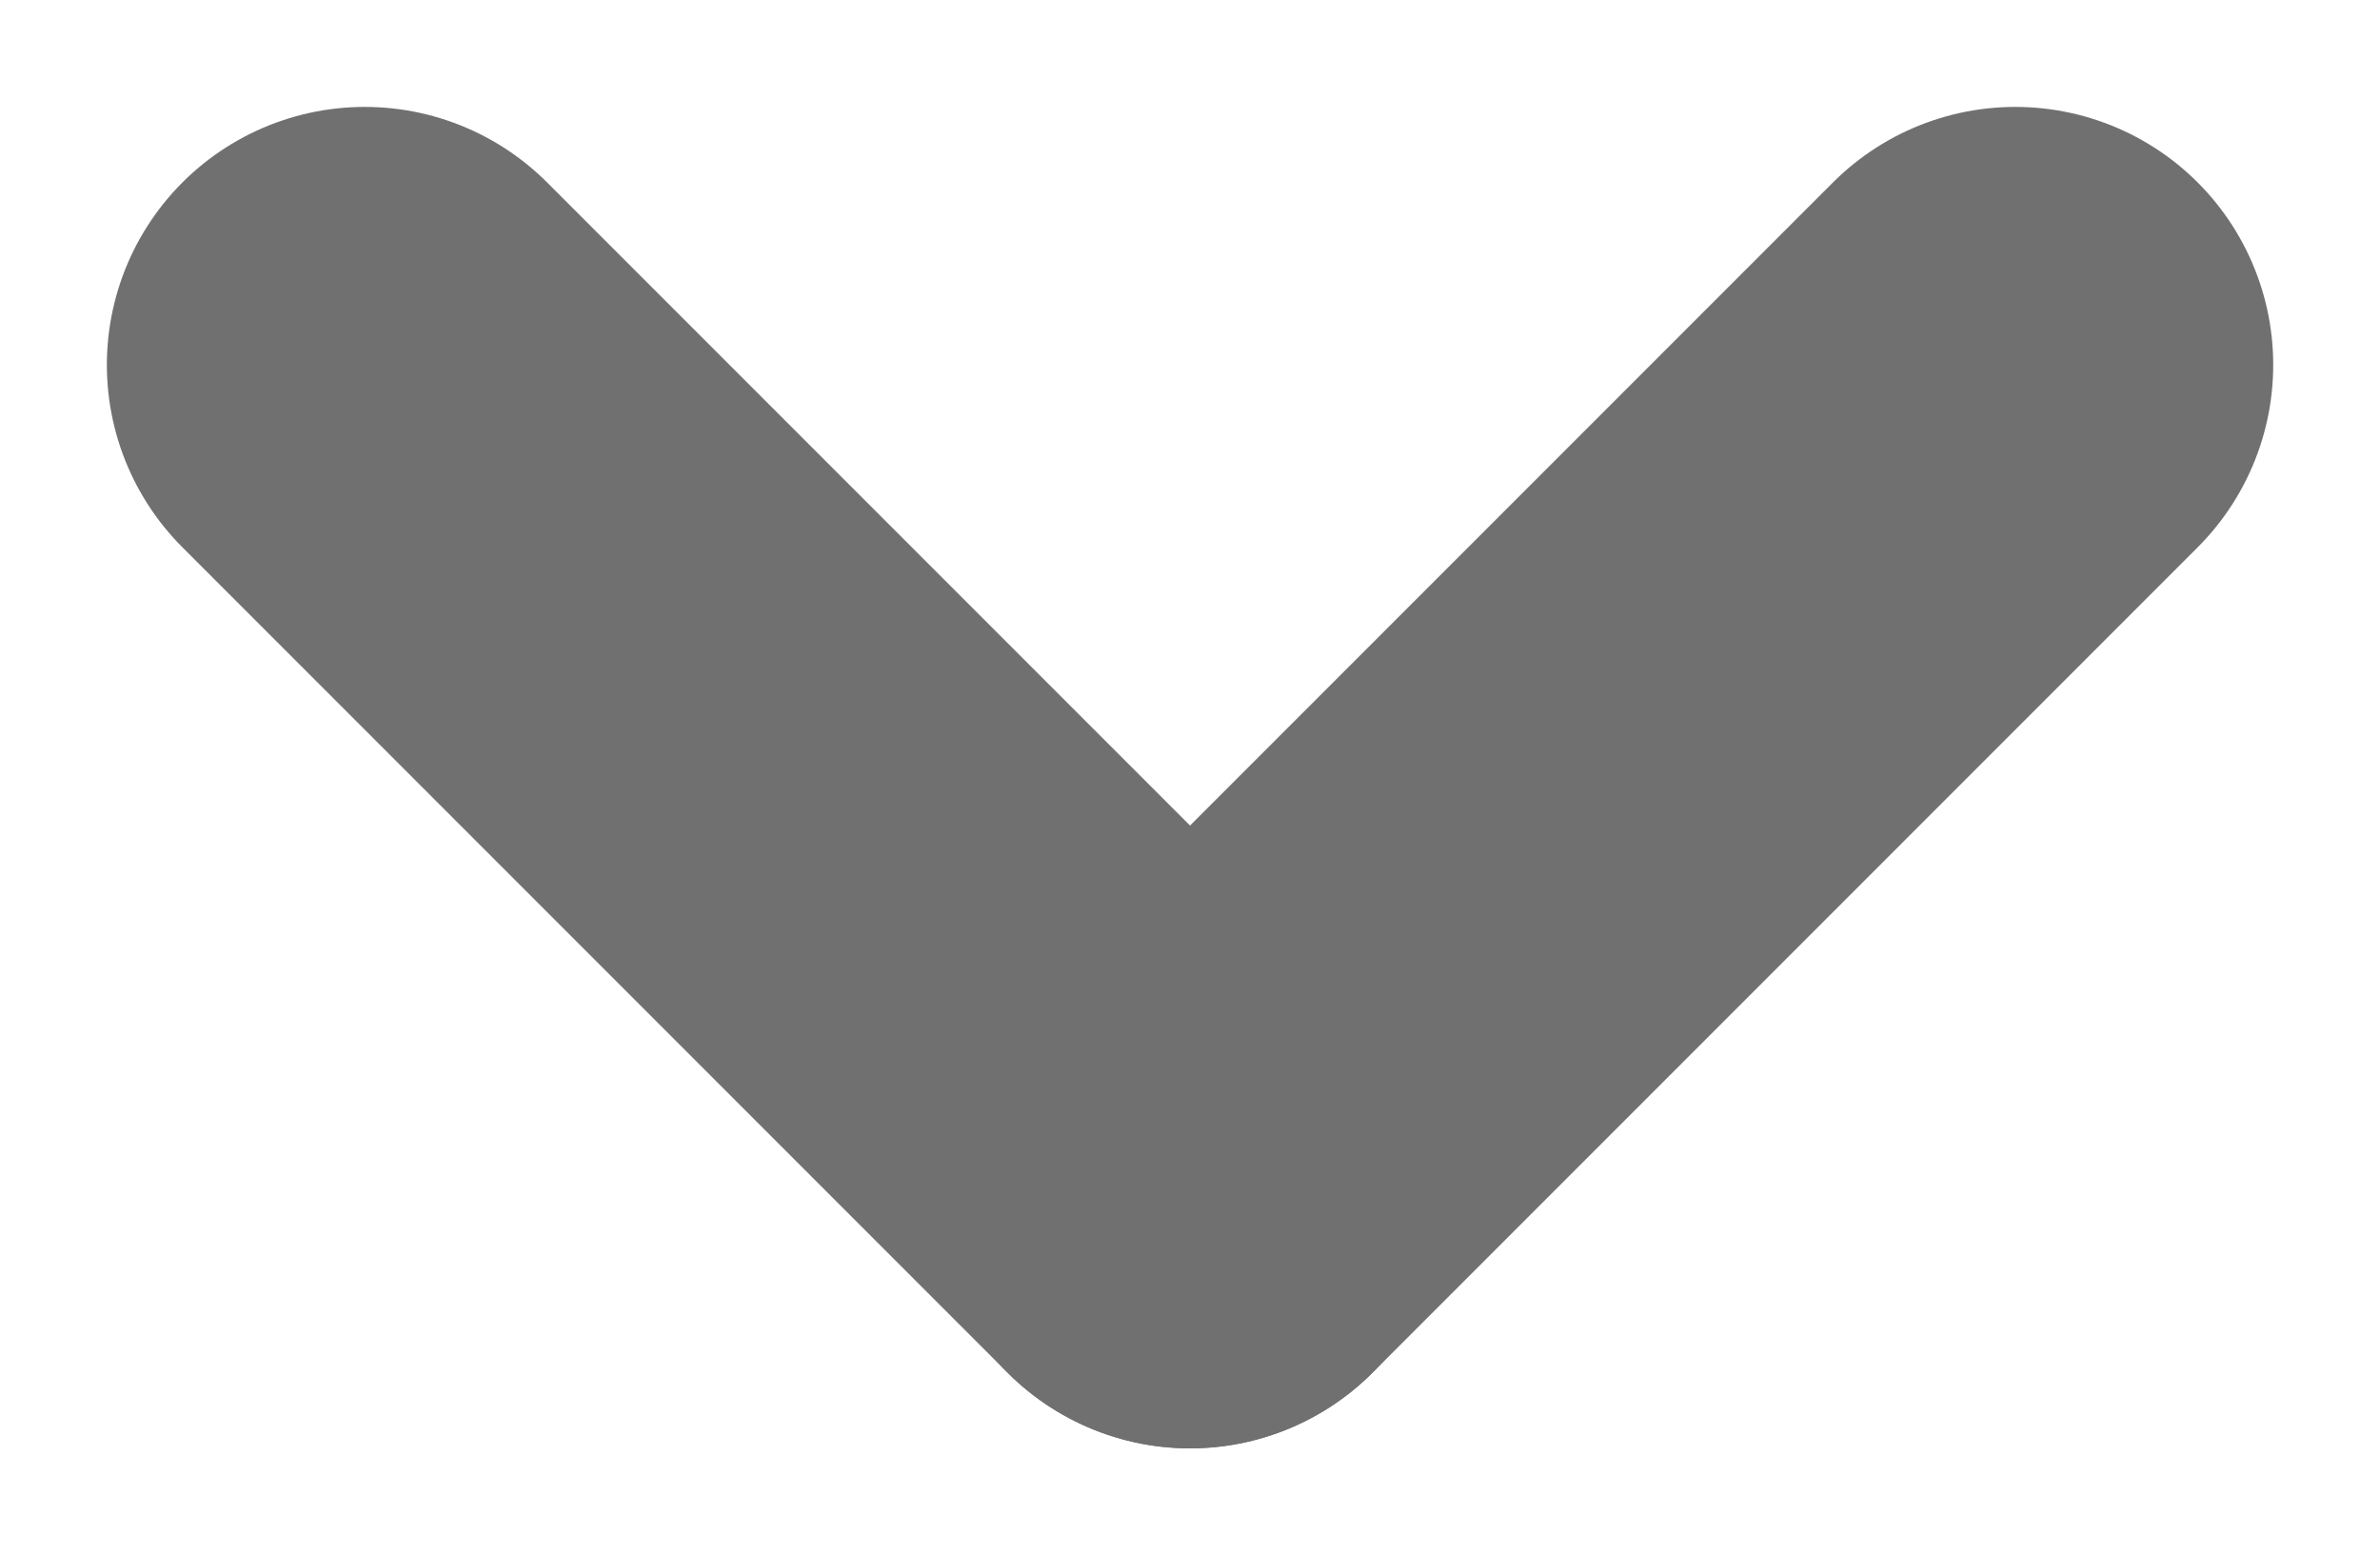
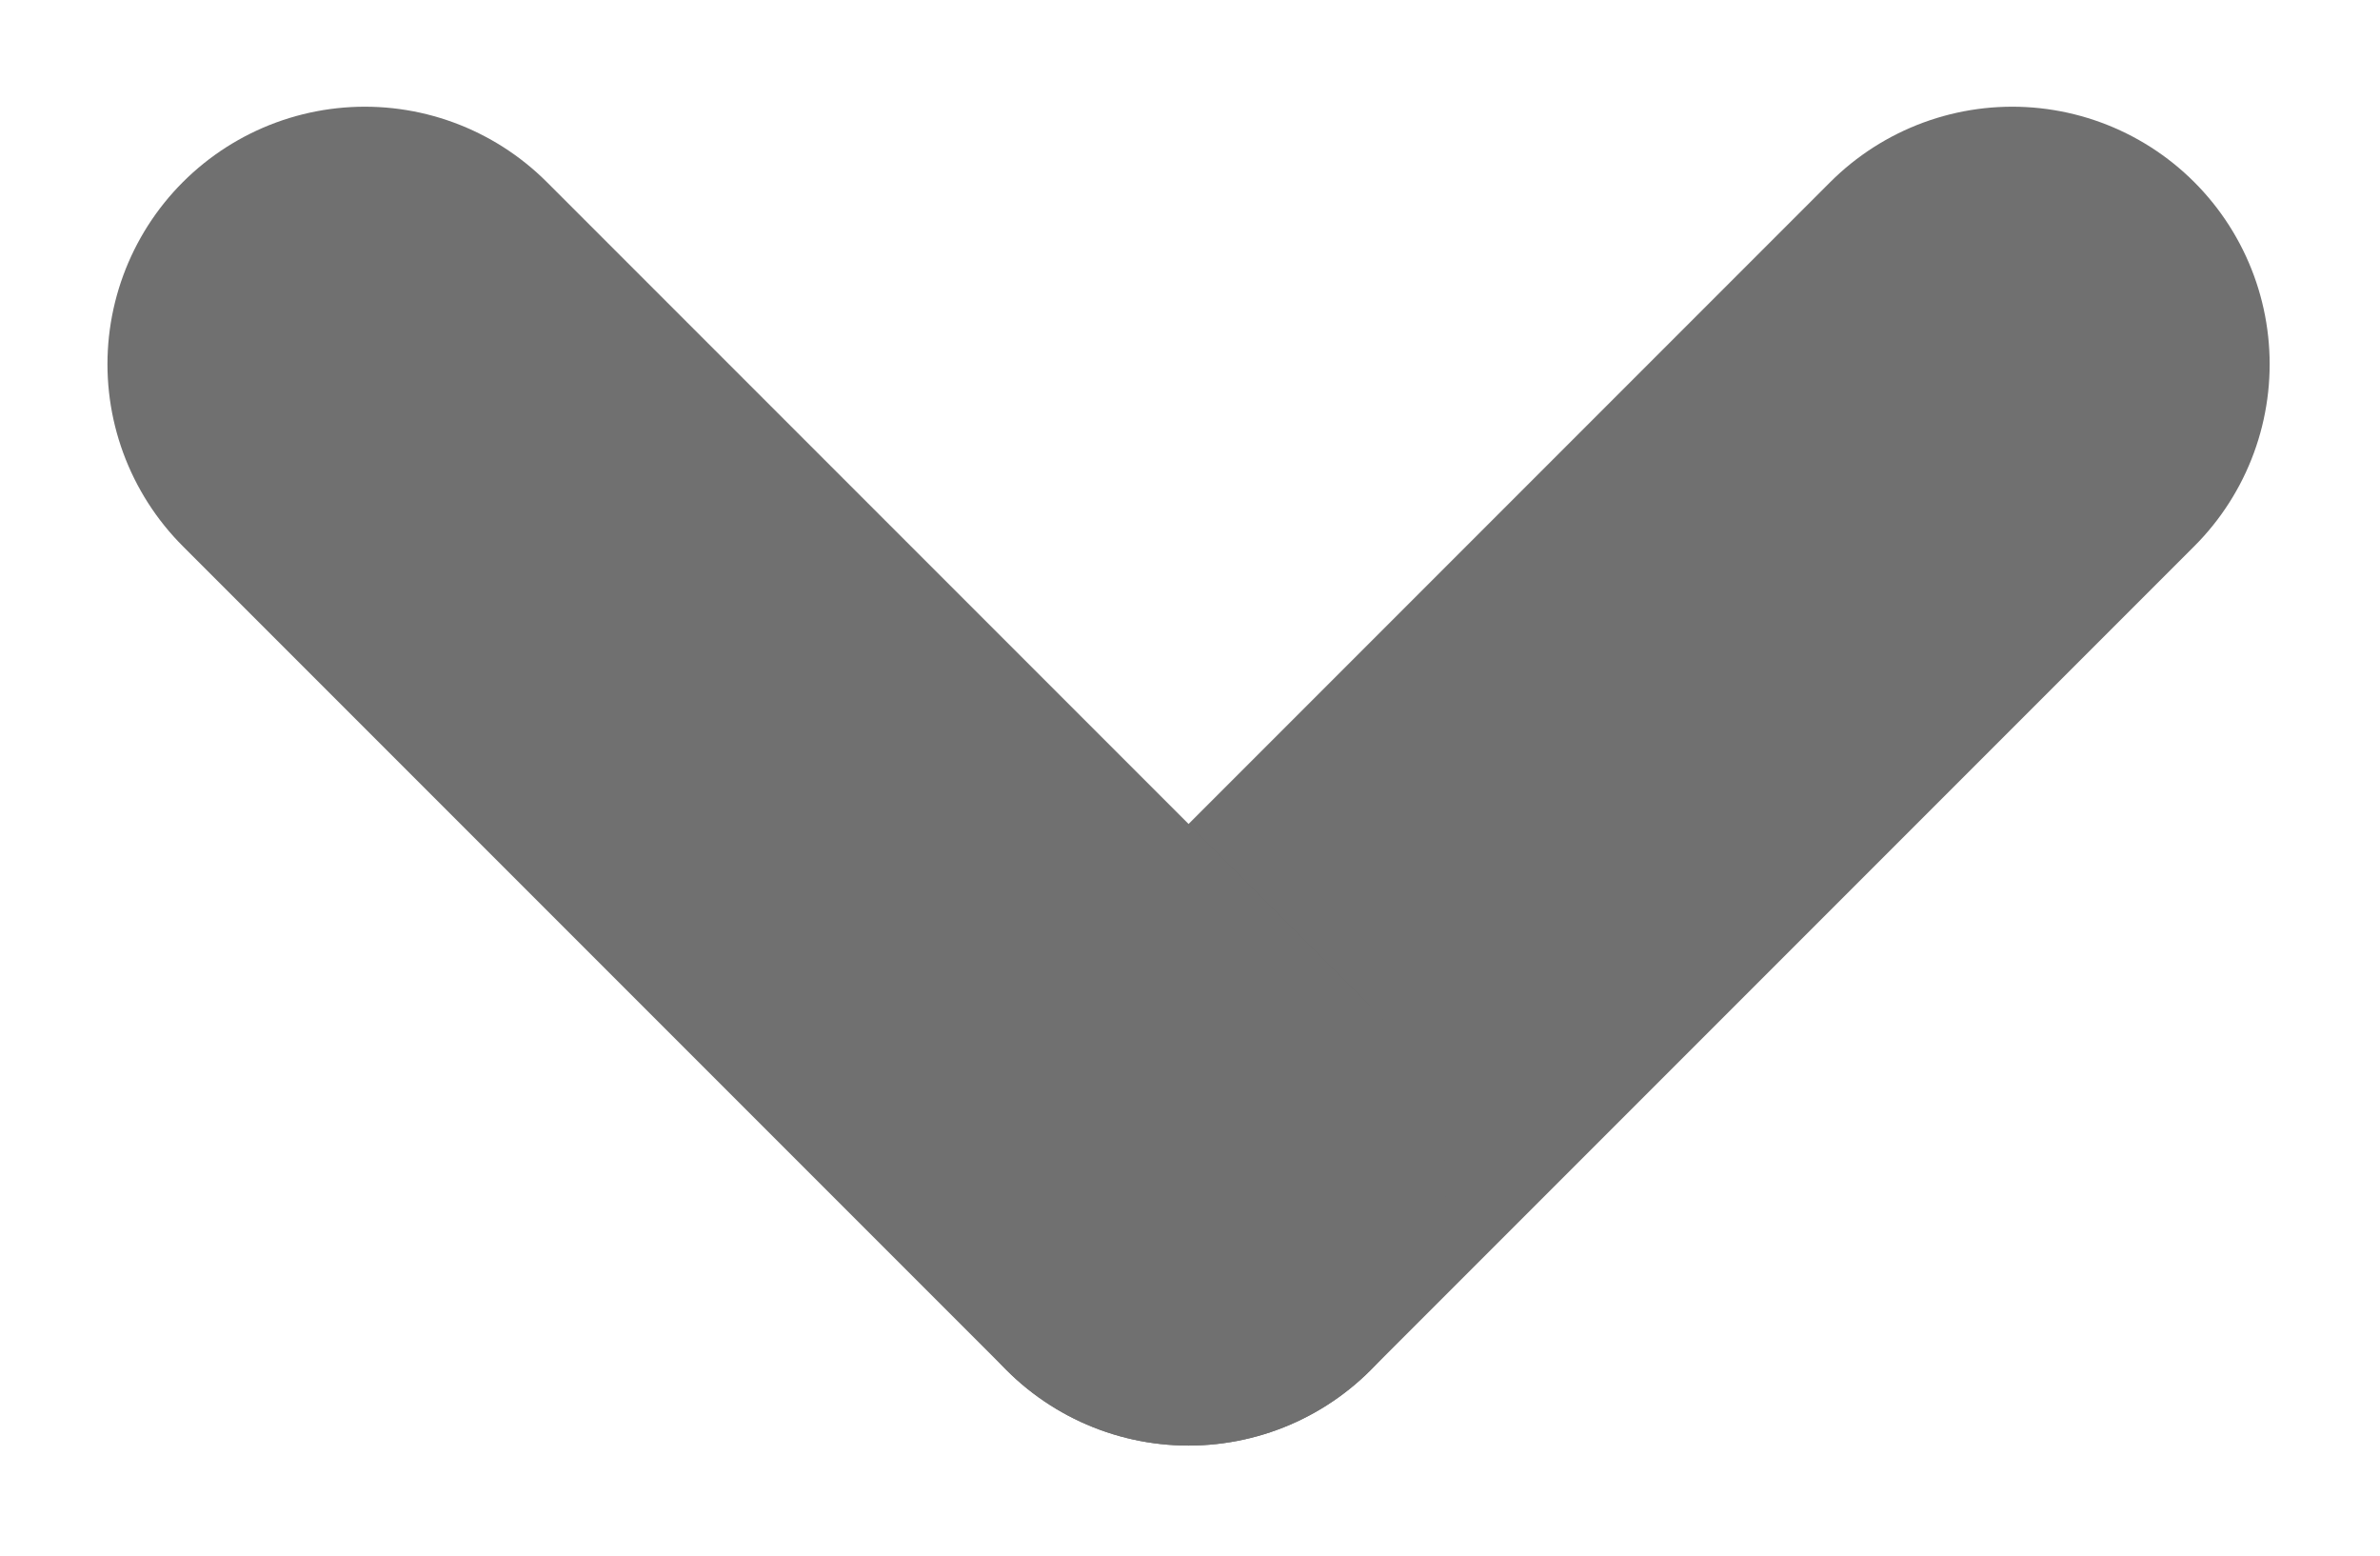
- <svg xmlns="http://www.w3.org/2000/svg" width="23.071" height="15.071" viewBox="0 0 23.071 15.071">
+ <svg xmlns="http://www.w3.org/2000/svg" width="23.071" height="15.071" viewBox="0 0 23.1 15.1">
  <defs>
    <style>.a{fill:none;stroke:#707070;stroke-linecap:round;stroke-width:5px;}</style>
  </defs>
-   <g transform="translate(2457.036 -704.964) rotate(90)">
-     <line class="a" x2="8" y2="8" transform="translate(708.5 2437.5)" />
-     <line class="a" y1="8" x2="8" transform="translate(708.5 2445.5)" />
+   <g transform="rotate(90 1581 876.036)">
+     <path class="a" d="M708.5 2437.5l8 8" />
+     <path class="a" d="M708.5 2453.5l8-8" />
  </g>
</svg>
